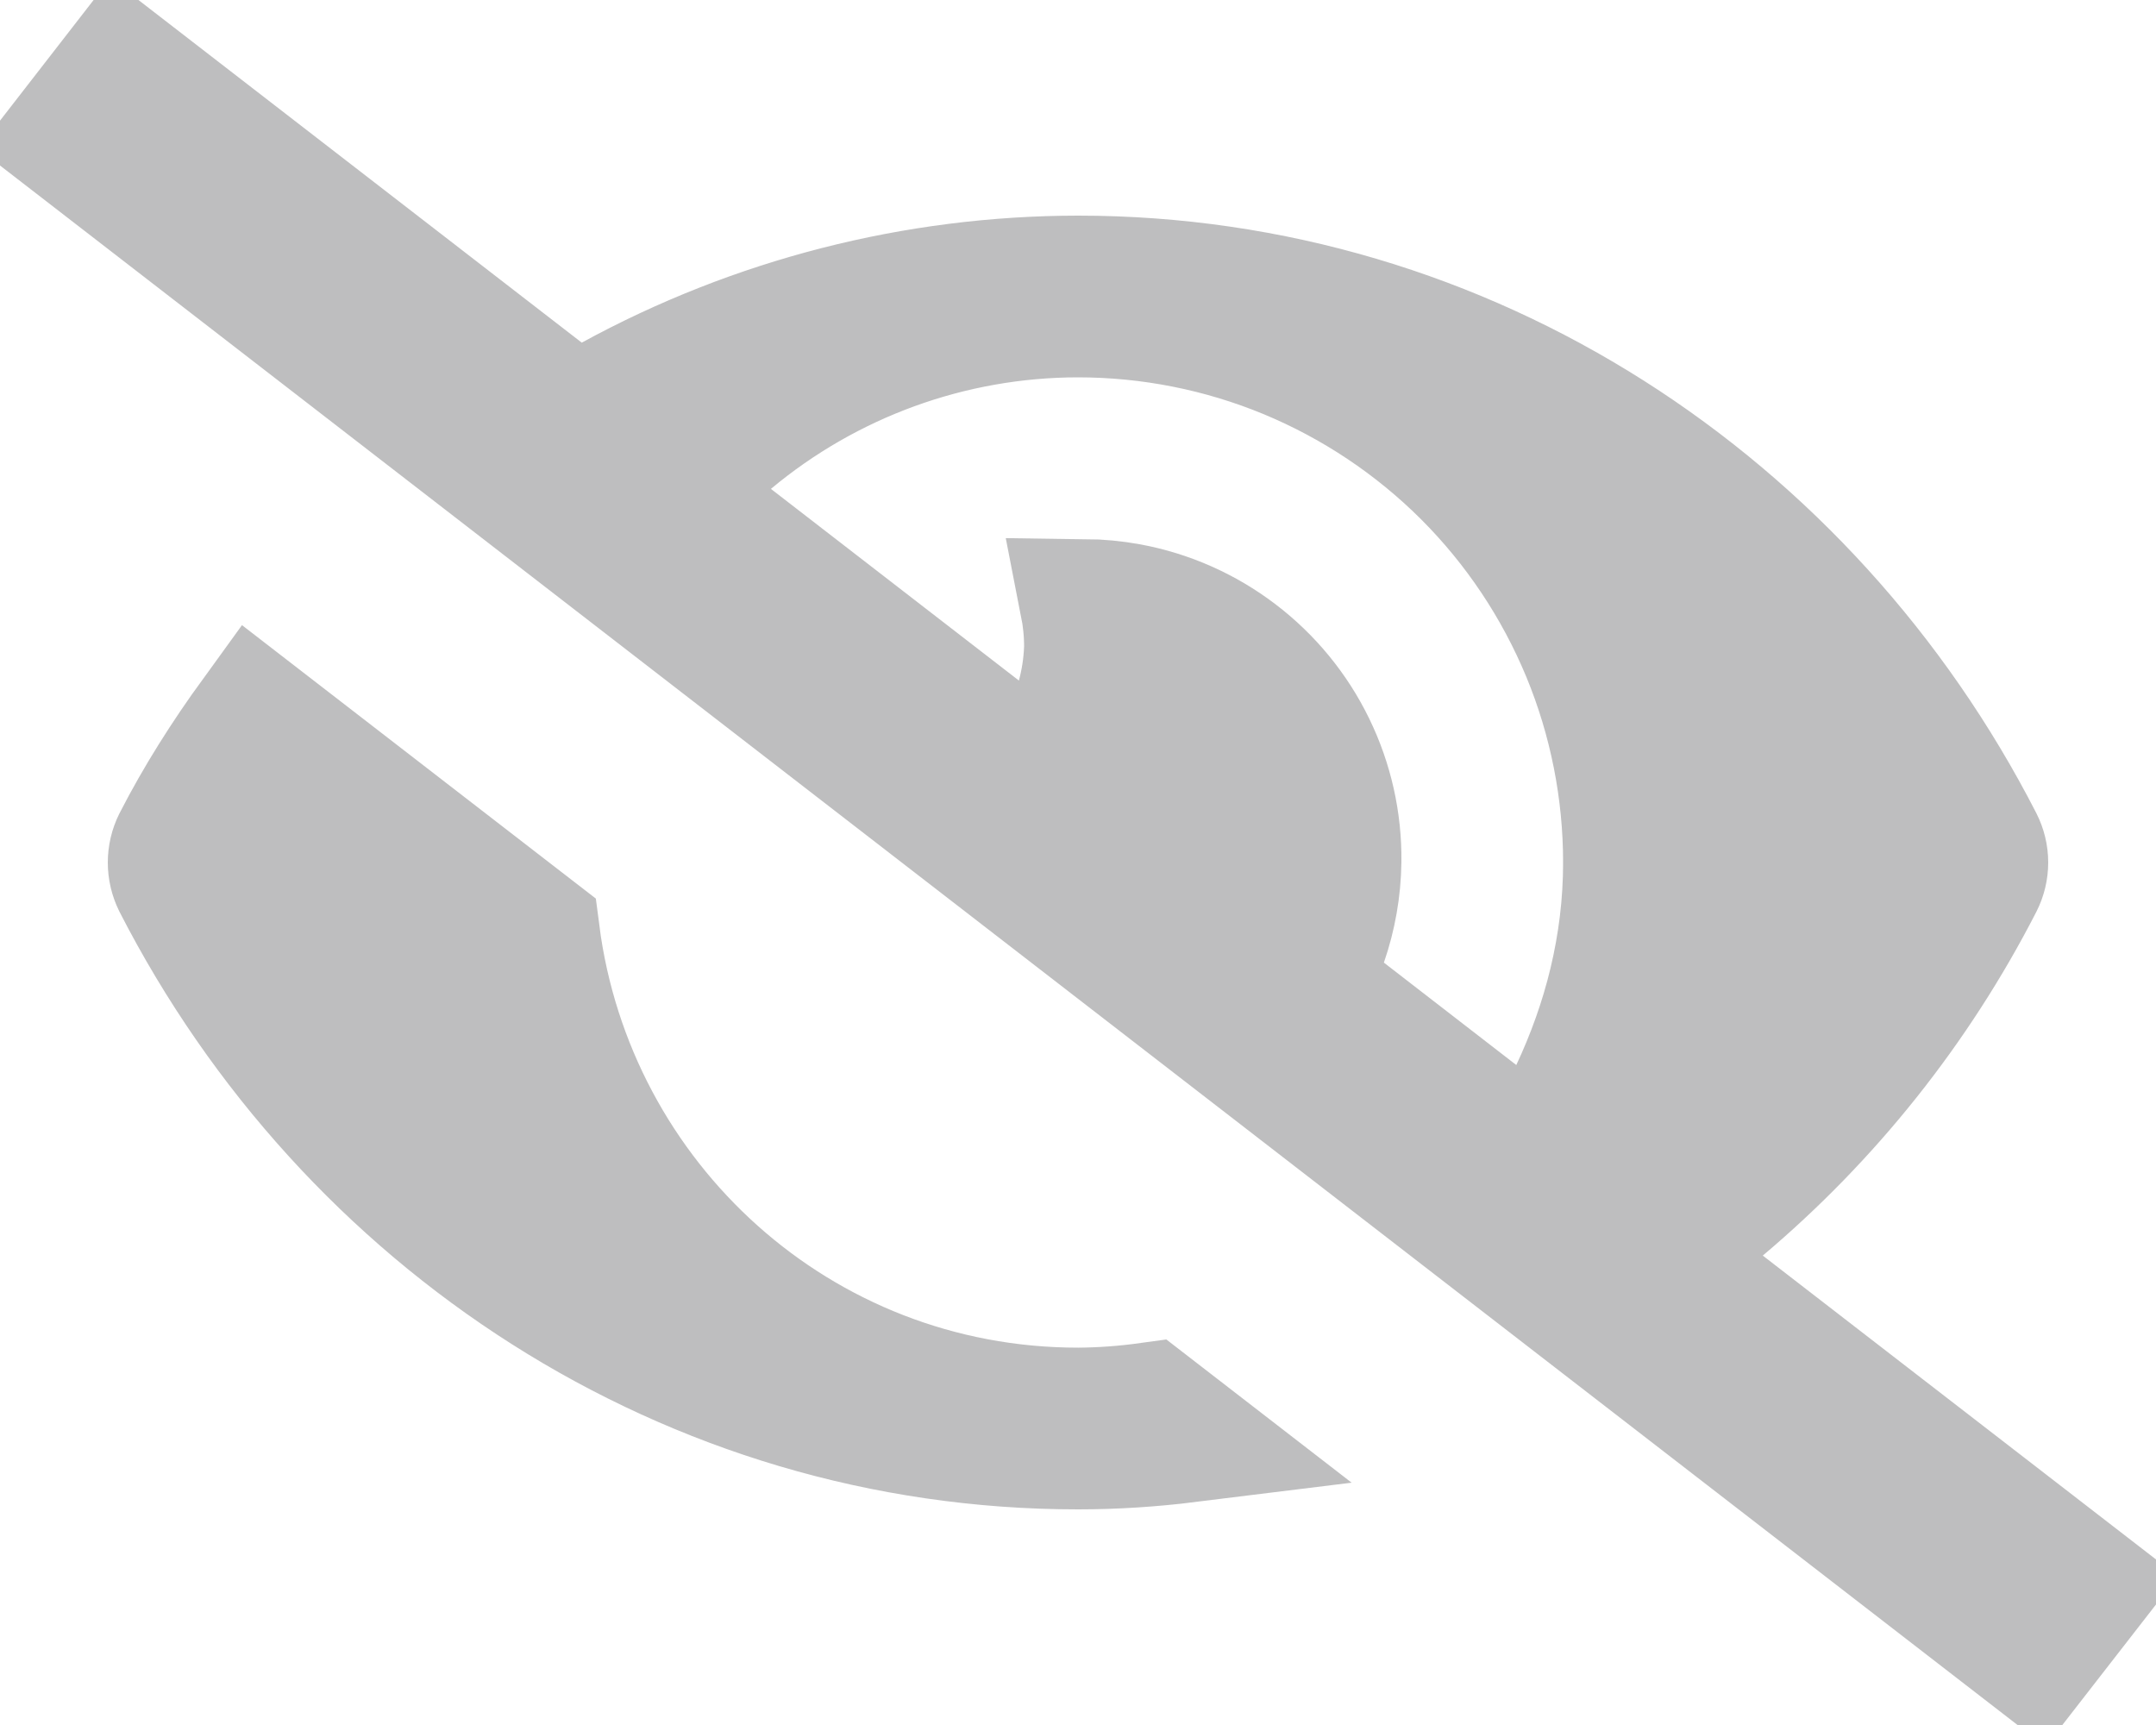
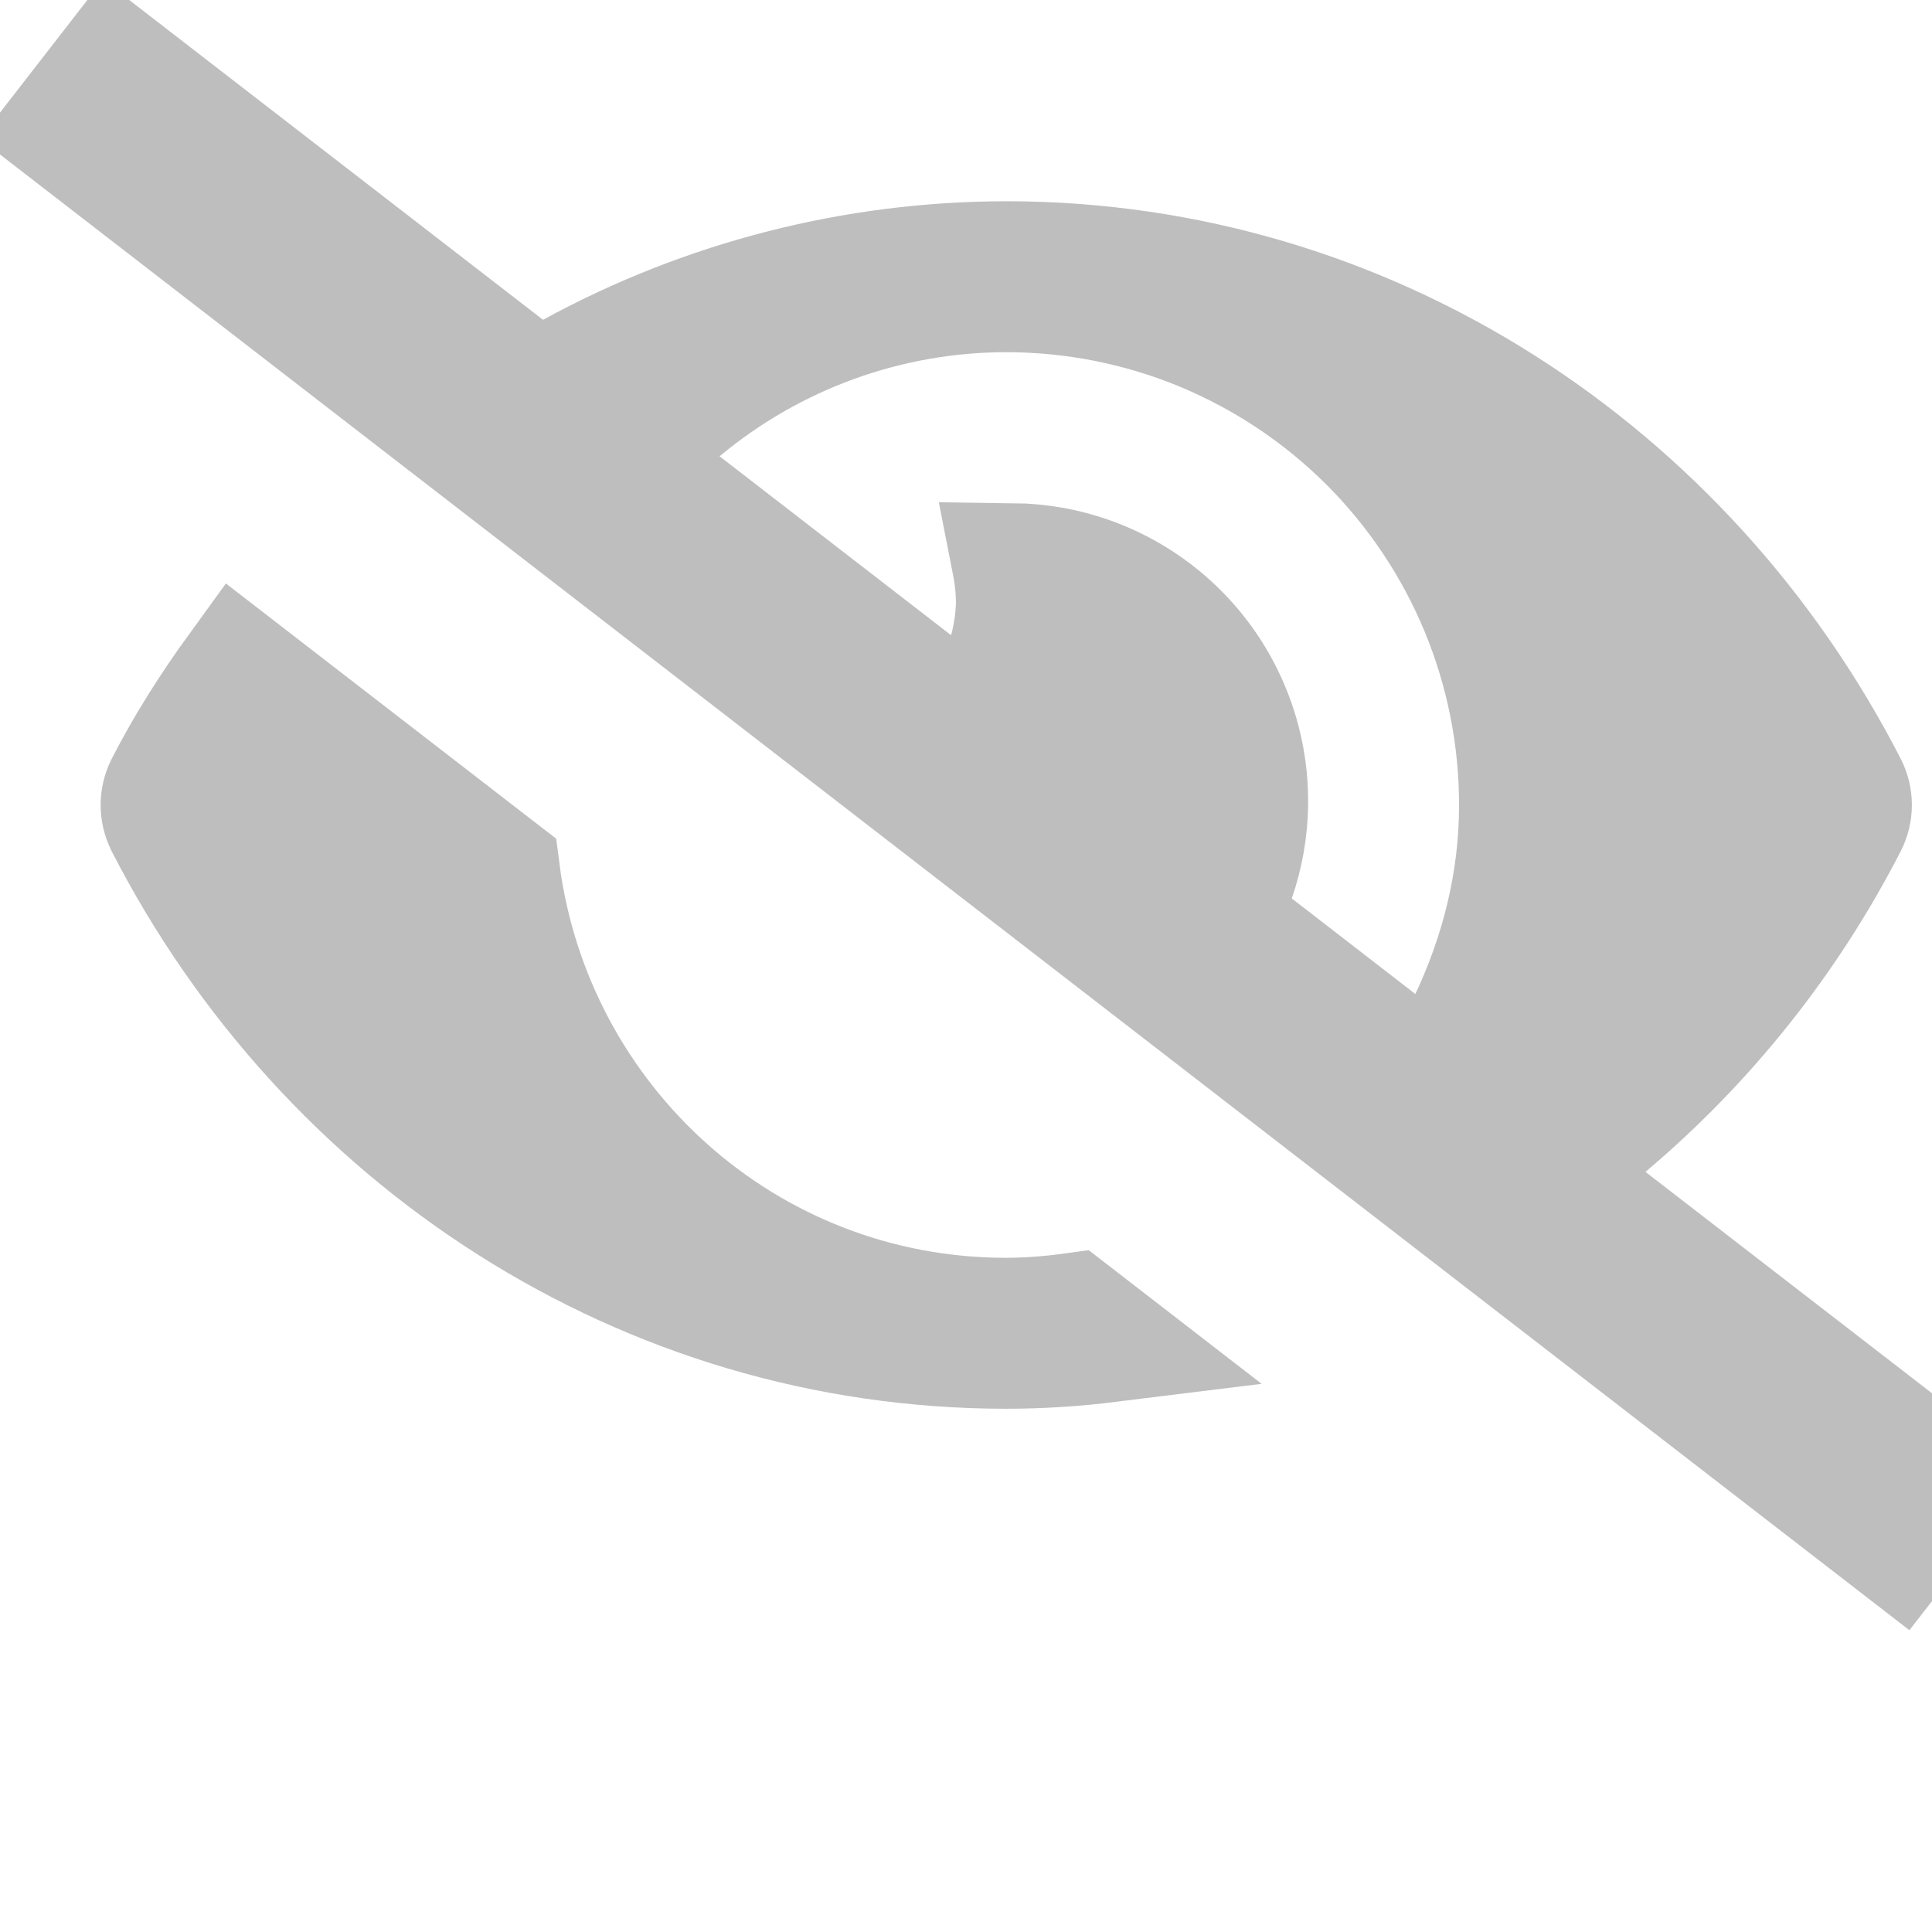
- <svg xmlns="http://www.w3.org/2000/svg" width="25" height="20" viewBox="0 0 25 20" fill="none">
+ <svg xmlns="http://www.w3.org/2000/svg" width="24" height="24" viewBox="0 0 24 24" fill="none">
  <path d="M18.875 10.001C18.875 9.163 18.711 8.334 18.391 7.56C18.07 6.786 17.601 6.083 17.009 5.491C16.416 4.899 15.713 4.43 14.94 4.109C14.166 3.789 13.337 3.625 12.499 3.625H12.499C11.022 3.626 9.592 4.146 8.458 5.093L7.742 5.691L8.481 6.262L11.356 8.484L12.248 9.173L12.539 8.085C12.588 7.904 12.616 7.72 12.624 7.533L12.625 7.516L12.625 7.499C12.625 7.33 12.608 7.163 12.576 7C12.746 7.002 12.917 7.018 13.086 7.049C13.54 7.133 13.967 7.322 14.335 7.602C14.702 7.881 14.999 8.242 15.201 8.657C15.404 9.072 15.506 9.529 15.5 9.99C15.496 10.305 15.441 10.618 15.338 10.916L15.162 11.425L15.588 11.754L17.123 12.941L17.863 13.513L18.261 12.667C18.637 11.866 18.875 10.97 18.875 10.001ZM18.875 10.001L18.125 10H18.875C18.875 10 18.875 10 18.875 10.001ZM12.5 16.375V16.375L12.507 16.375C12.777 16.373 13.047 16.353 13.315 16.316L13.773 16.67C13.353 16.722 12.929 16.75 12.5 16.75C8 16.75 4.054 14.131 2.054 10.231C2.019 10.159 2 10.08 2 10C2 9.92 2.019 9.841 2.054 9.77C2.314 9.263 2.62 8.781 2.959 8.314L6.205 10.822C6.609 13.949 9.253 16.375 12.5 16.375ZM19.957 13.984L19.246 14.582L19.982 15.151L24.2 18.41L23.586 19.2L0.801 1.59L1.414 0.8L6.287 4.566L6.674 4.866L7.105 4.631C8.76 3.727 10.615 3.252 12.5 3.25C17 3.25 20.946 5.87 22.945 9.77C22.981 9.841 23 9.92 23 10C23 10.08 22.981 10.159 22.945 10.23C22.208 11.667 21.192 12.943 19.957 13.984ZM1.316 0.724C1.316 0.724 1.315 0.724 1.315 0.724L1.316 0.724Z" fill="#BEBEBF" stroke="#BEBEBF" stroke-width="1.5" />
</svg>
